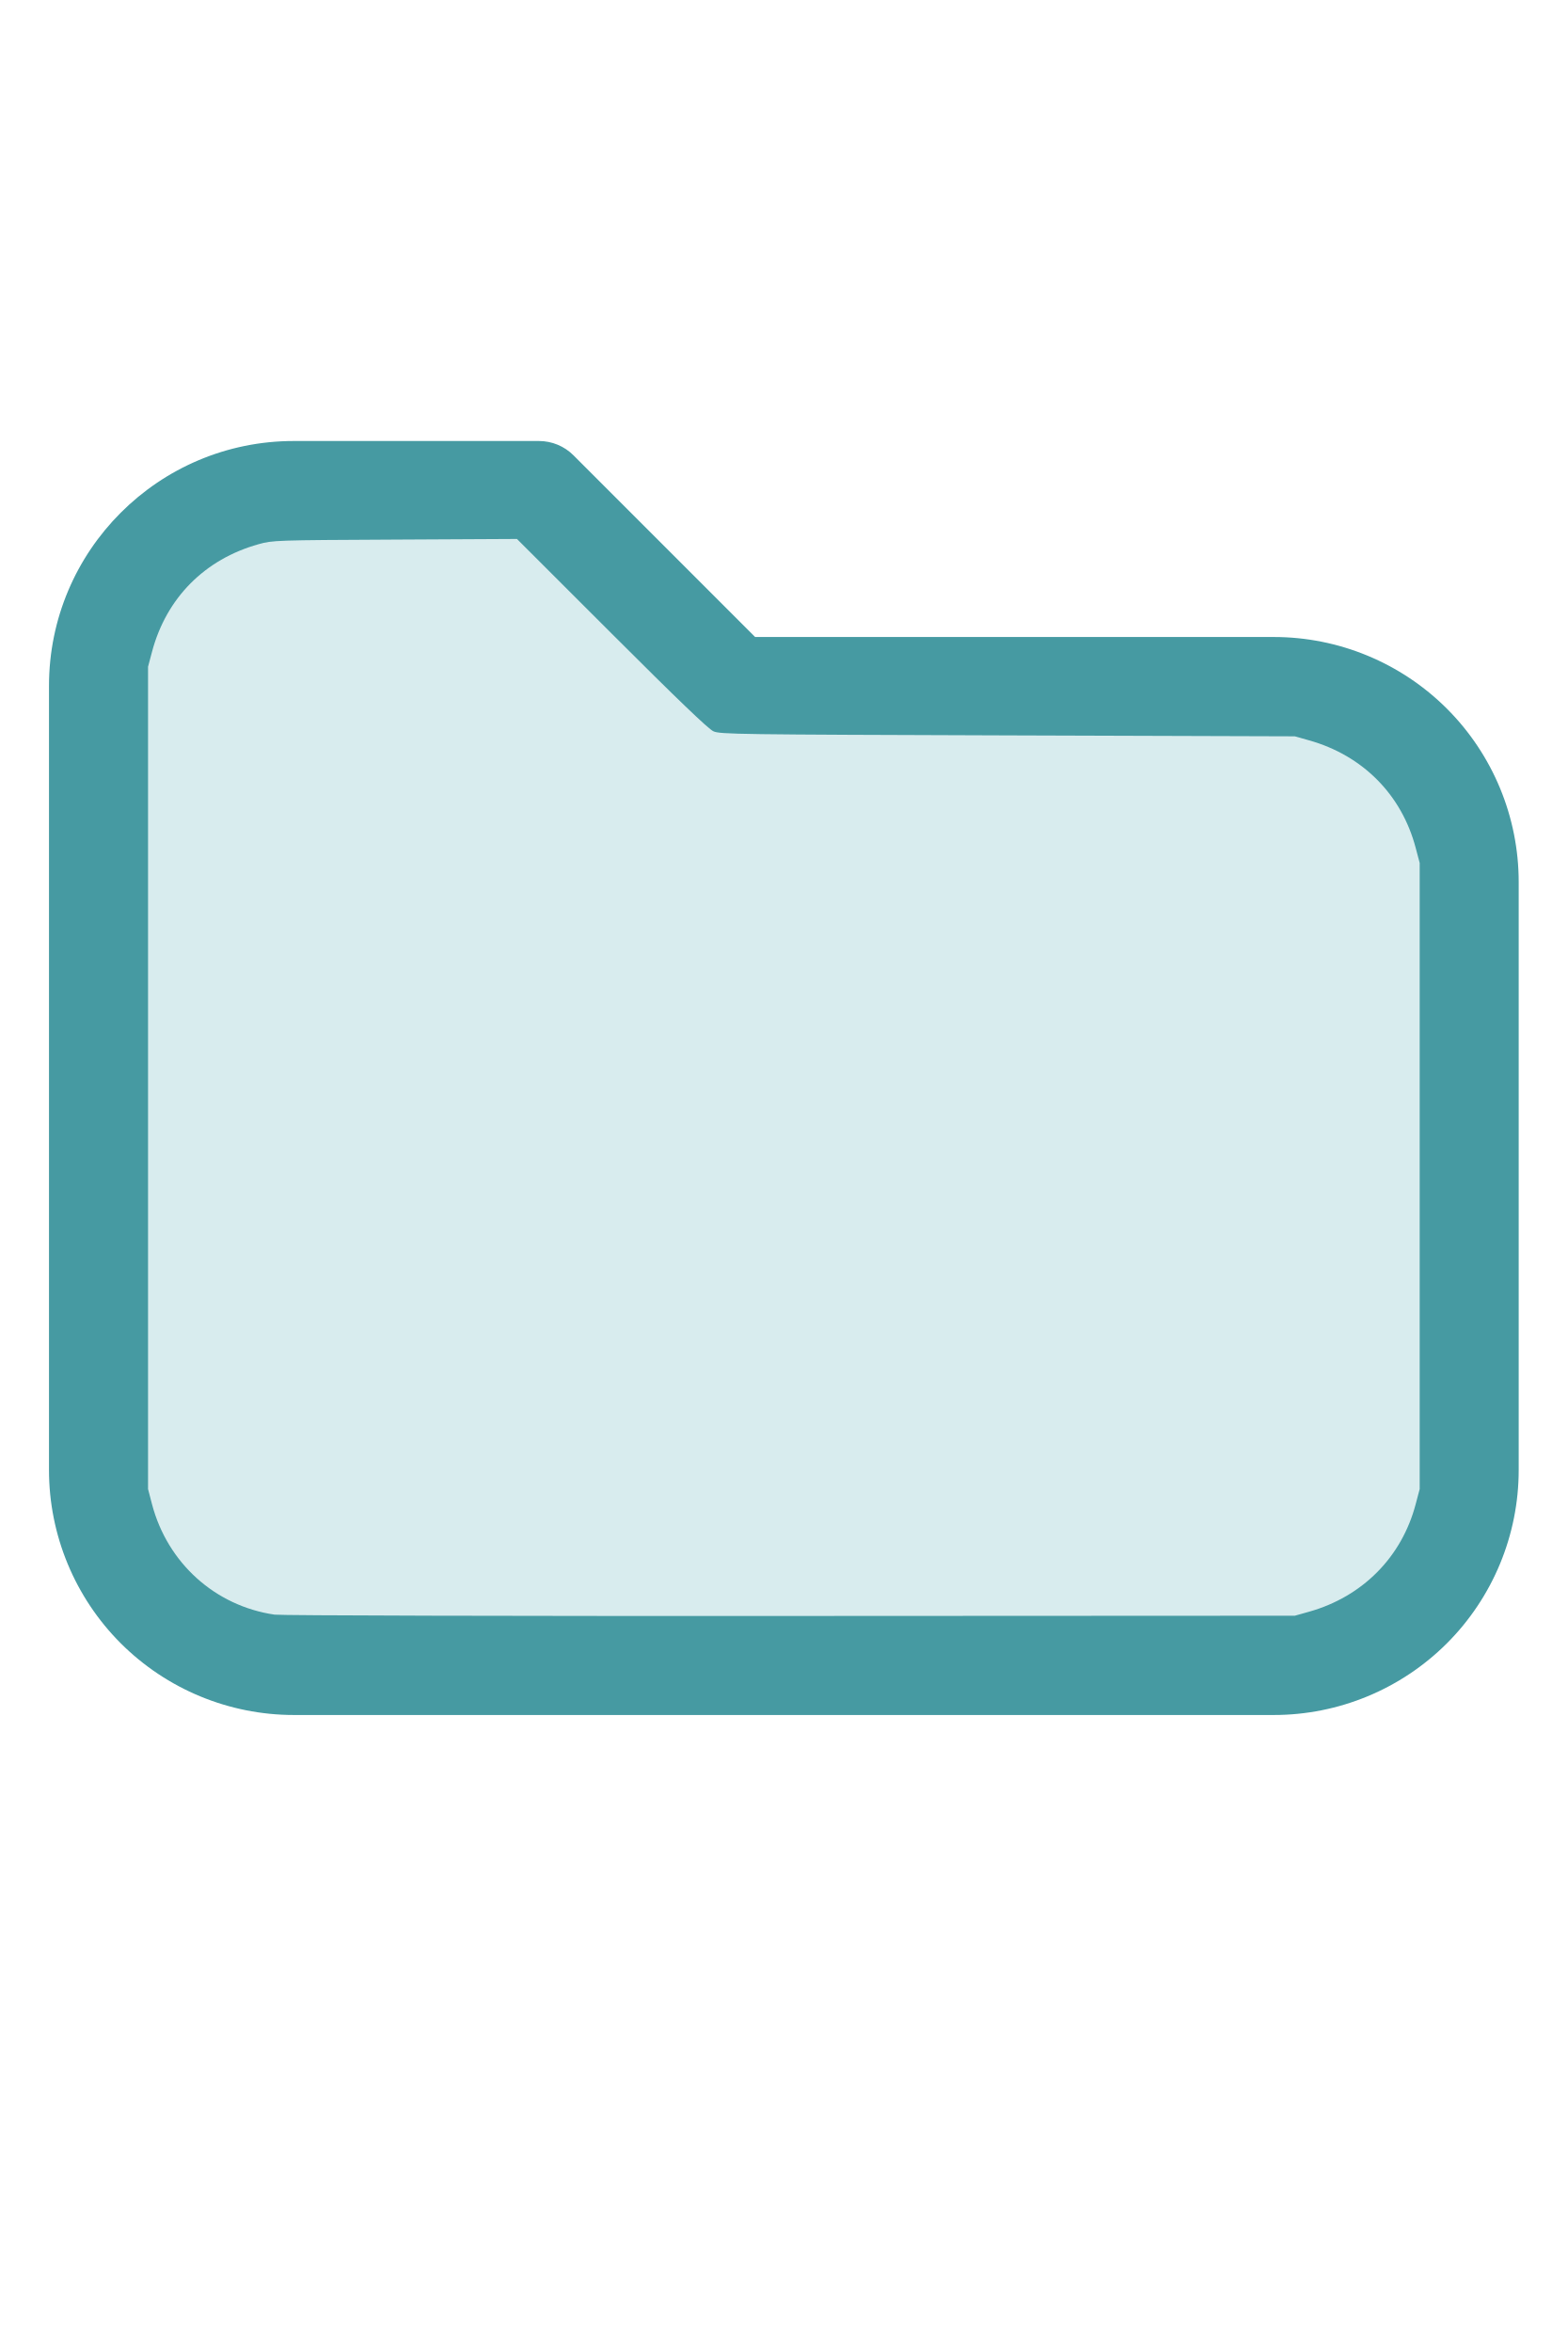
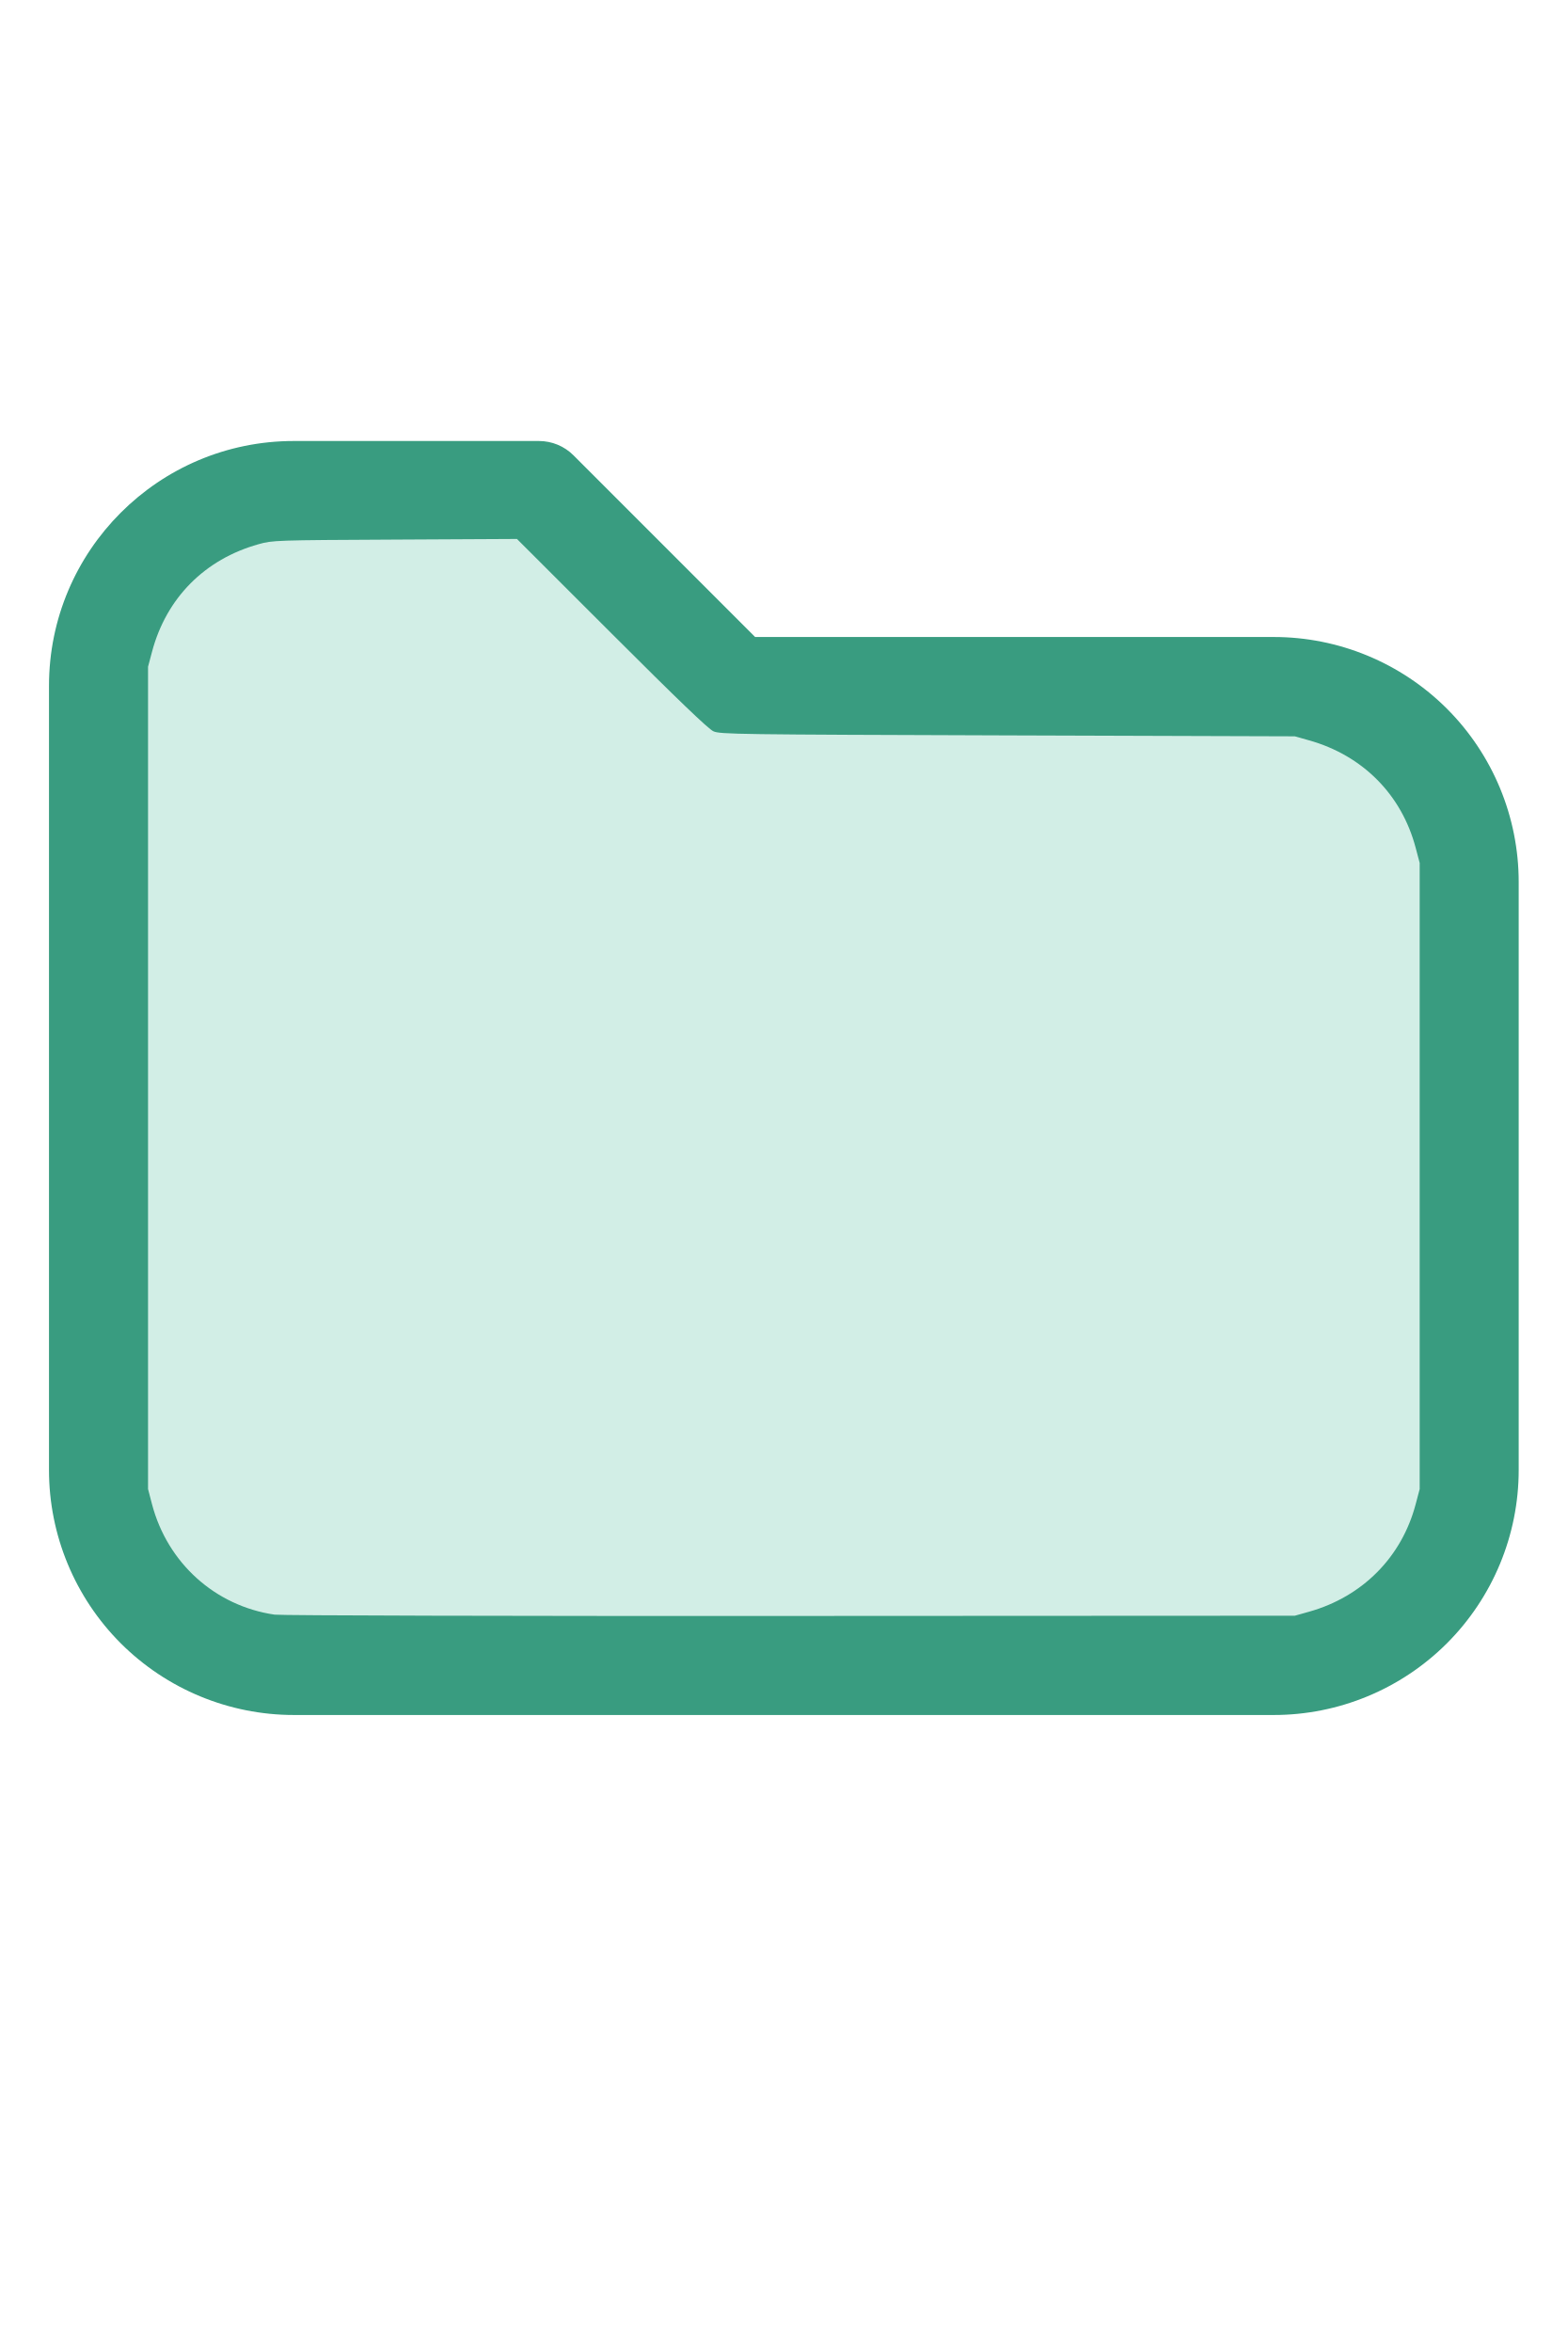
<svg xmlns="http://www.w3.org/2000/svg" version="1.1" width="16" height="24" viewBox="0 0 32 32" xml:space="preserve">
-   <g style="fill:#469AA2;">
+   <g style="fill:#399C80;">
    <path d="M1,5.998l-0,16.002c-0,1.326 0.527,2.598 1.464,3.536c0.938,0.937 2.21,1.464 3.536,1.464c5.322,0 14.678,-0 20,0c1.326,0 2.598,-0.527 3.536,-1.464c0.937,-0.938 1.464,-2.21 1.464,-3.536c0,-3.486 0,-8.514 0,-12c0,-1.326 -0.527,-2.598 -1.464,-3.536c-0.938,-0.937 -2.21,-1.464 -3.536,-1.464c-0,0 -10.586,0 -10.586,0c0,-0 -3.707,-3.707 -3.707,-3.707c-0.187,-0.188 -0.442,-0.293 -0.707,-0.293l-5.002,0c-2.76,0 -4.998,2.238 -4.998,4.998Zm2,-0l-0,16.002c-0,0.796 0.316,1.559 0.879,2.121c0.562,0.563 1.325,0.879 2.121,0.879l20,0c0.796,0 1.559,-0.316 2.121,-0.879c0.563,-0.562 0.879,-1.325 0.879,-2.121c0,-3.486 0,-8.514 0,-12c0,-0.796 -0.316,-1.559 -0.879,-2.121c-0.562,-0.563 -1.325,-0.879 -2.121,-0.879c-7.738,0 -11,0 -11,0c-0.265,0 -0.52,-0.105 -0.707,-0.293c-0,0 -3.707,-3.707 -3.707,-3.707c-0,0 -4.588,0 -4.588,0c-1.656,0 -2.998,1.342 -2.998,2.998Z" />
  </g>
-   <g style="fill:#D8ECEE;stroke-width:0;">
+   <g style="fill:#D2EEE6;stroke-width:0;">
    <path d="M 5.606,24.952 C 4.392,24.775 3.42,23.9 3.103,22.699 L 3.022,22.389 V 13.998 5.606 L 3.104,5.298 C 3.396,4.203 4.18,3.412 5.279,3.106 5.565,3.026 5.615,3.024 8.061,3.012 l 2.491,-0.013 1.932,1.93 c 1.344,1.343 1.976,1.95 2.078,1.995 0.137,0.062 0.474,0.066 6.007,0.084 l 5.861,0.019 0.291,0.082 c 1.095,0.308 1.89,1.109 2.176,2.193 l 0.082,0.309 V 16 22.389 l -0.082,0.309 c -0.284,1.079 -1.086,1.888 -2.176,2.194 l -0.291,0.082 -10.303,0.005 c -5.7,0.003 -10.4,-0.009 -10.521,-0.027 z" />
  </g>
</svg>
